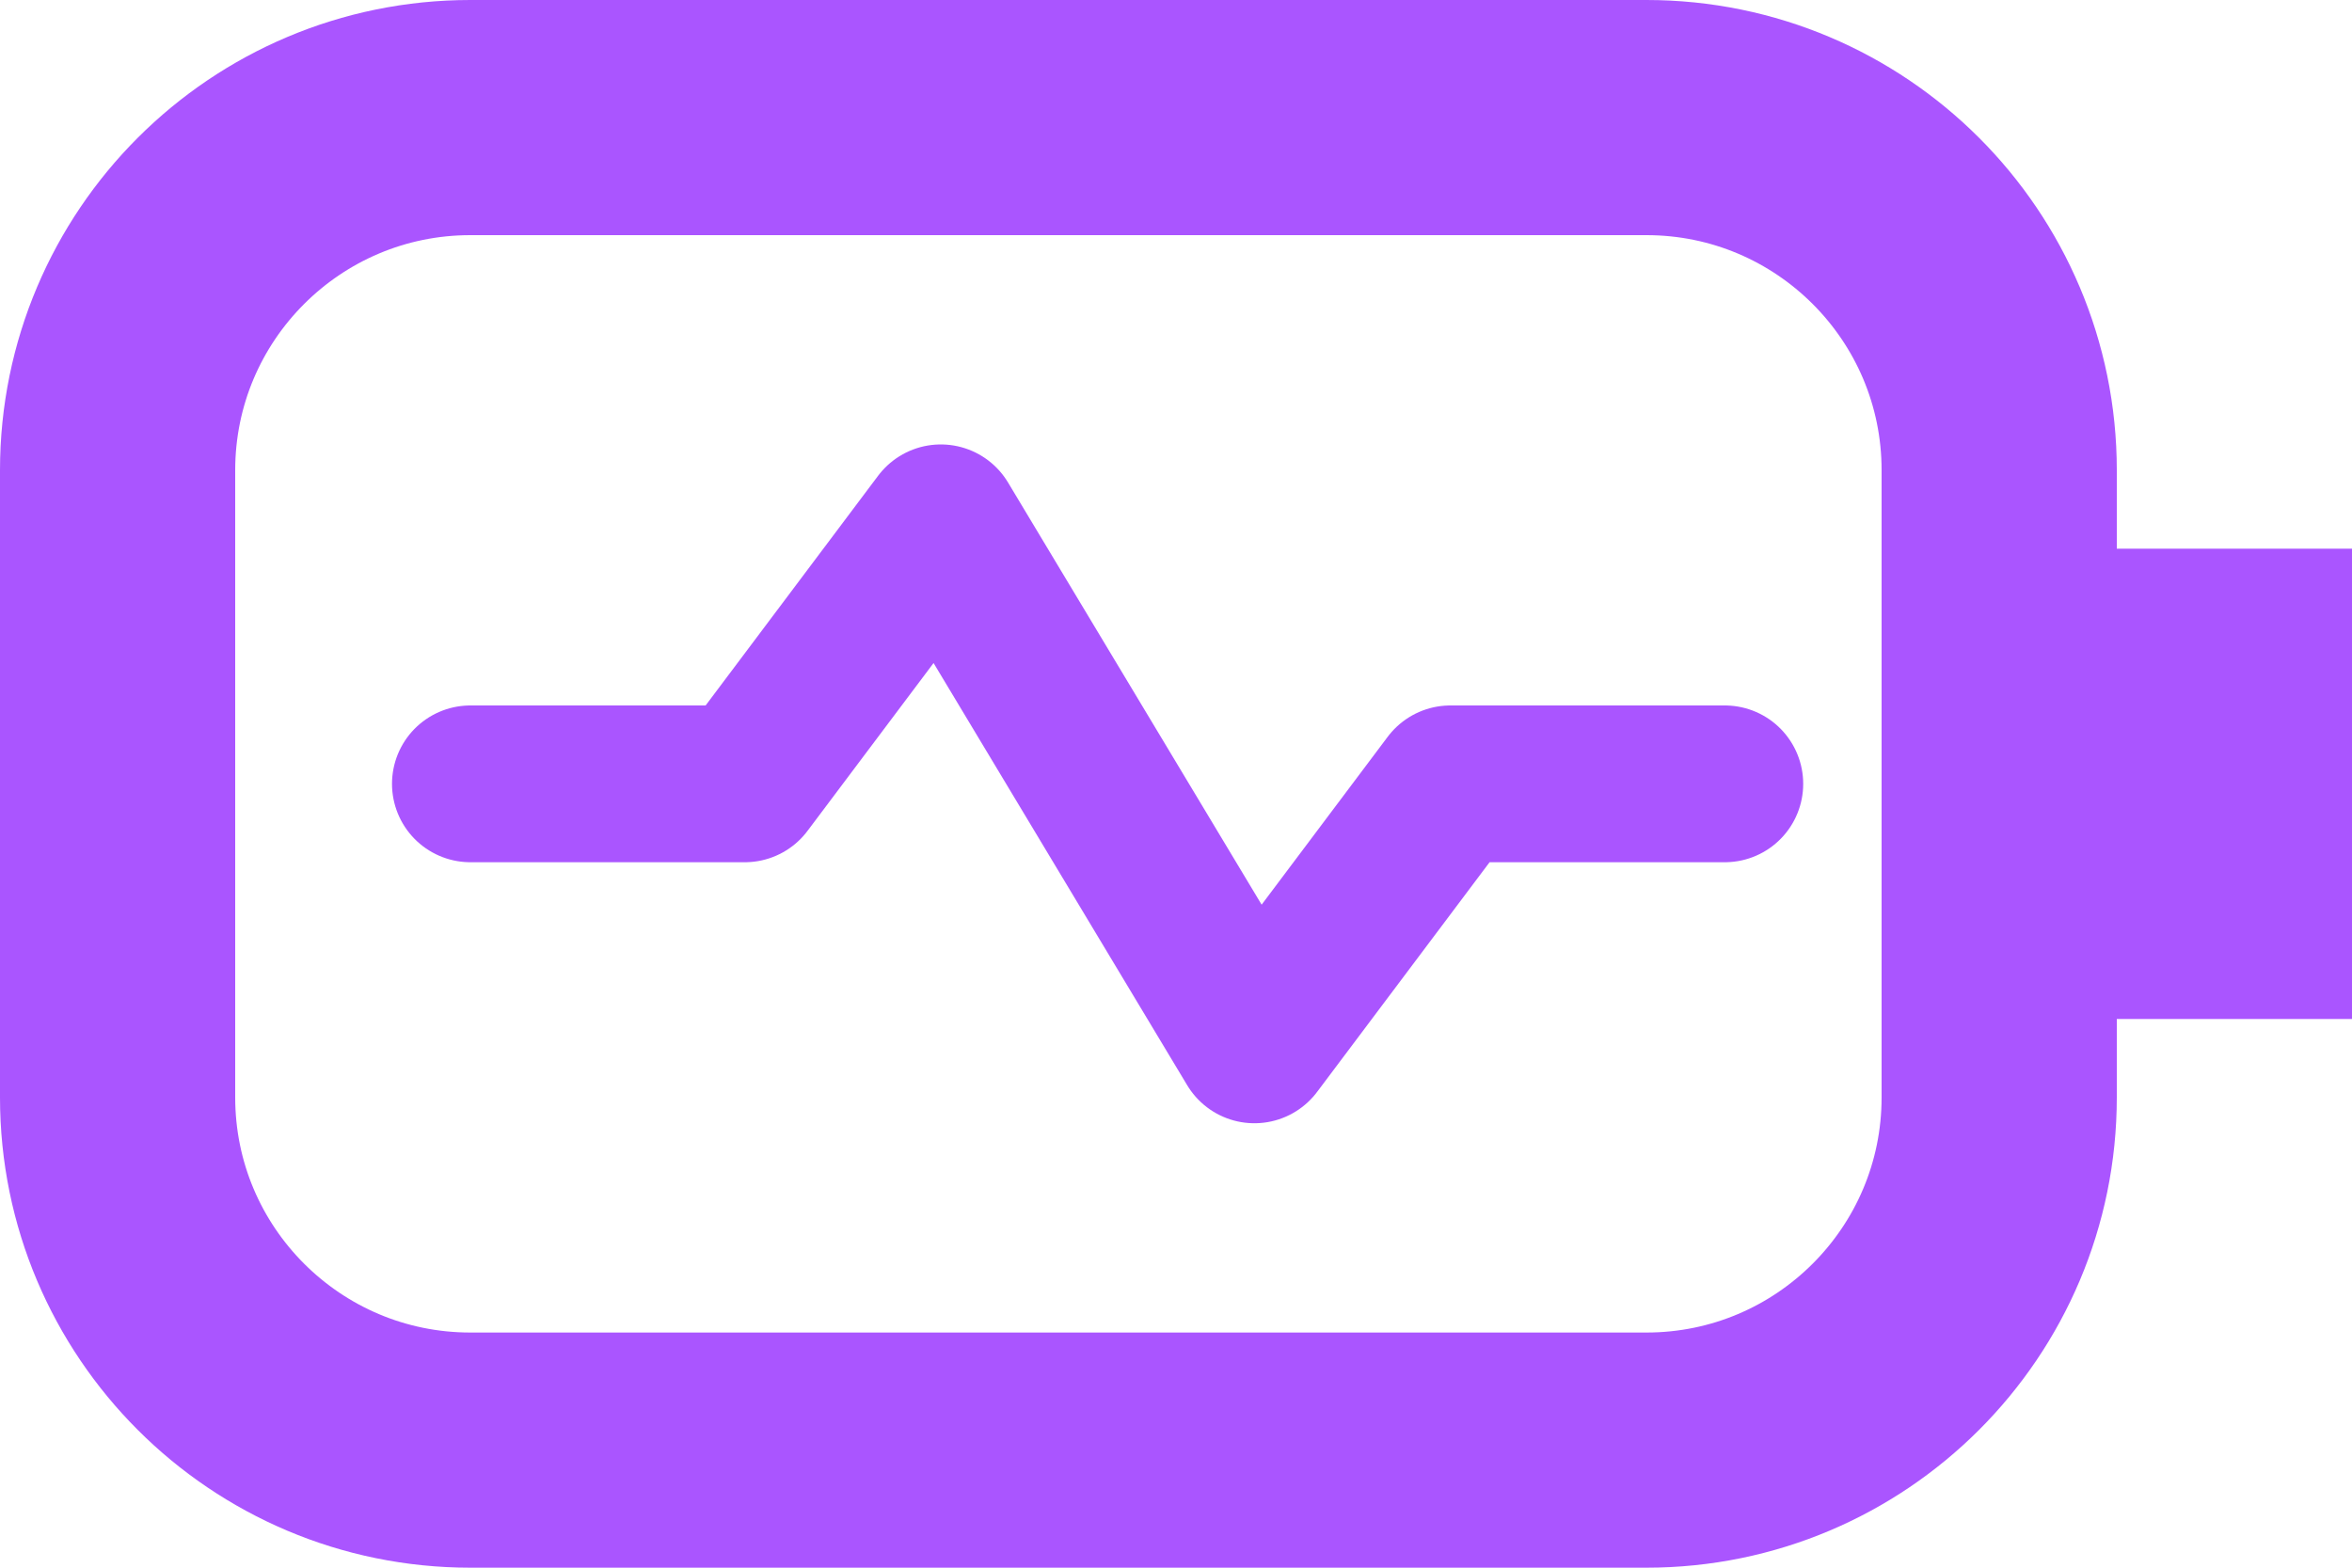
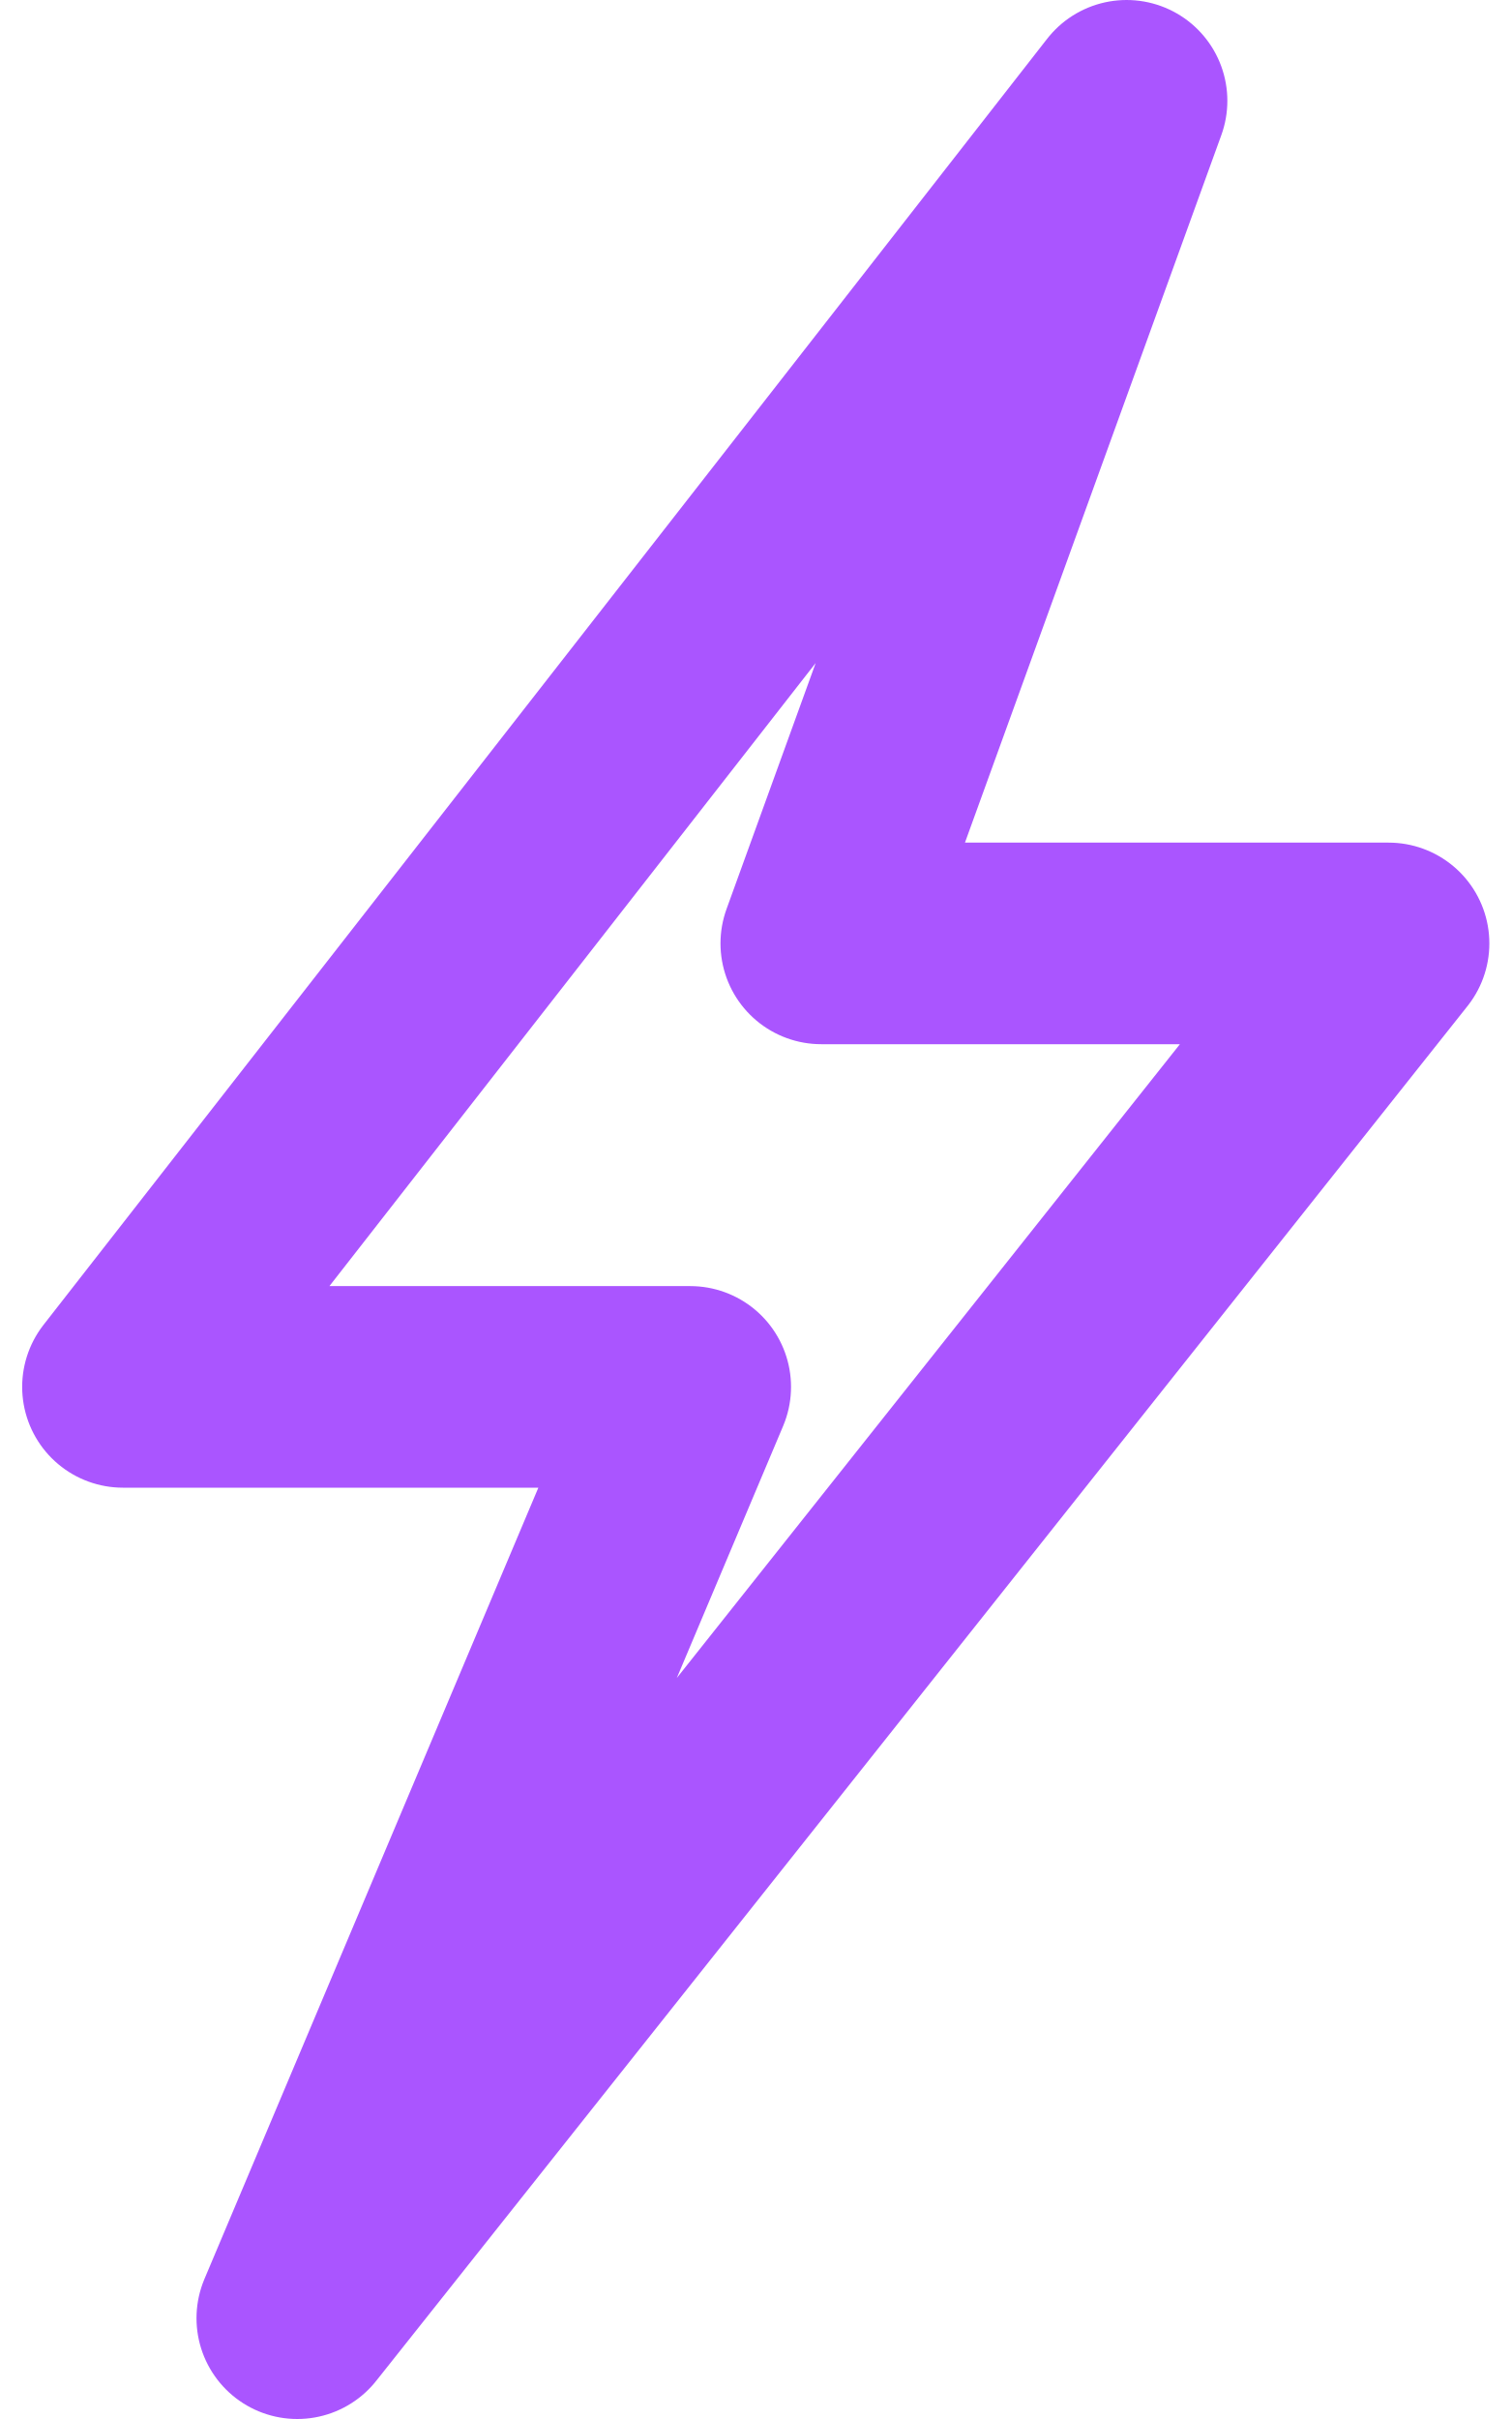
- <svg xmlns="http://www.w3.org/2000/svg" width="30" height="20" viewBox="0 0 30 20">
-   <rect x="1.5" y="1.5" width="24" height="17" rx="4.5" fill="none" stroke="#AA55FF" stroke-width="3" />
-   <rect x="27" y="7" width="3" height="6" fill="#AA55FF" />
-   <polyline points="6 10 9.5 10 12 6.67 16 13.33 18.5 10 22 10" fill="none" stroke="#AA55FF" stroke-width="2" stroke-linecap="round" stroke-linejoin="round" />
+ <svg xmlns="http://www.w3.org/2000/svg" width="15" height="24" viewBox="0 0 15 24">
+   <polygon points="11.18 1 1.22 13.76 6.85 13.76 2.95 23 13.78 9.36 8.15 9.36" fill="none" stroke="#AA55FF" stroke-width="2" stroke-linejoin="round" />
</svg>
